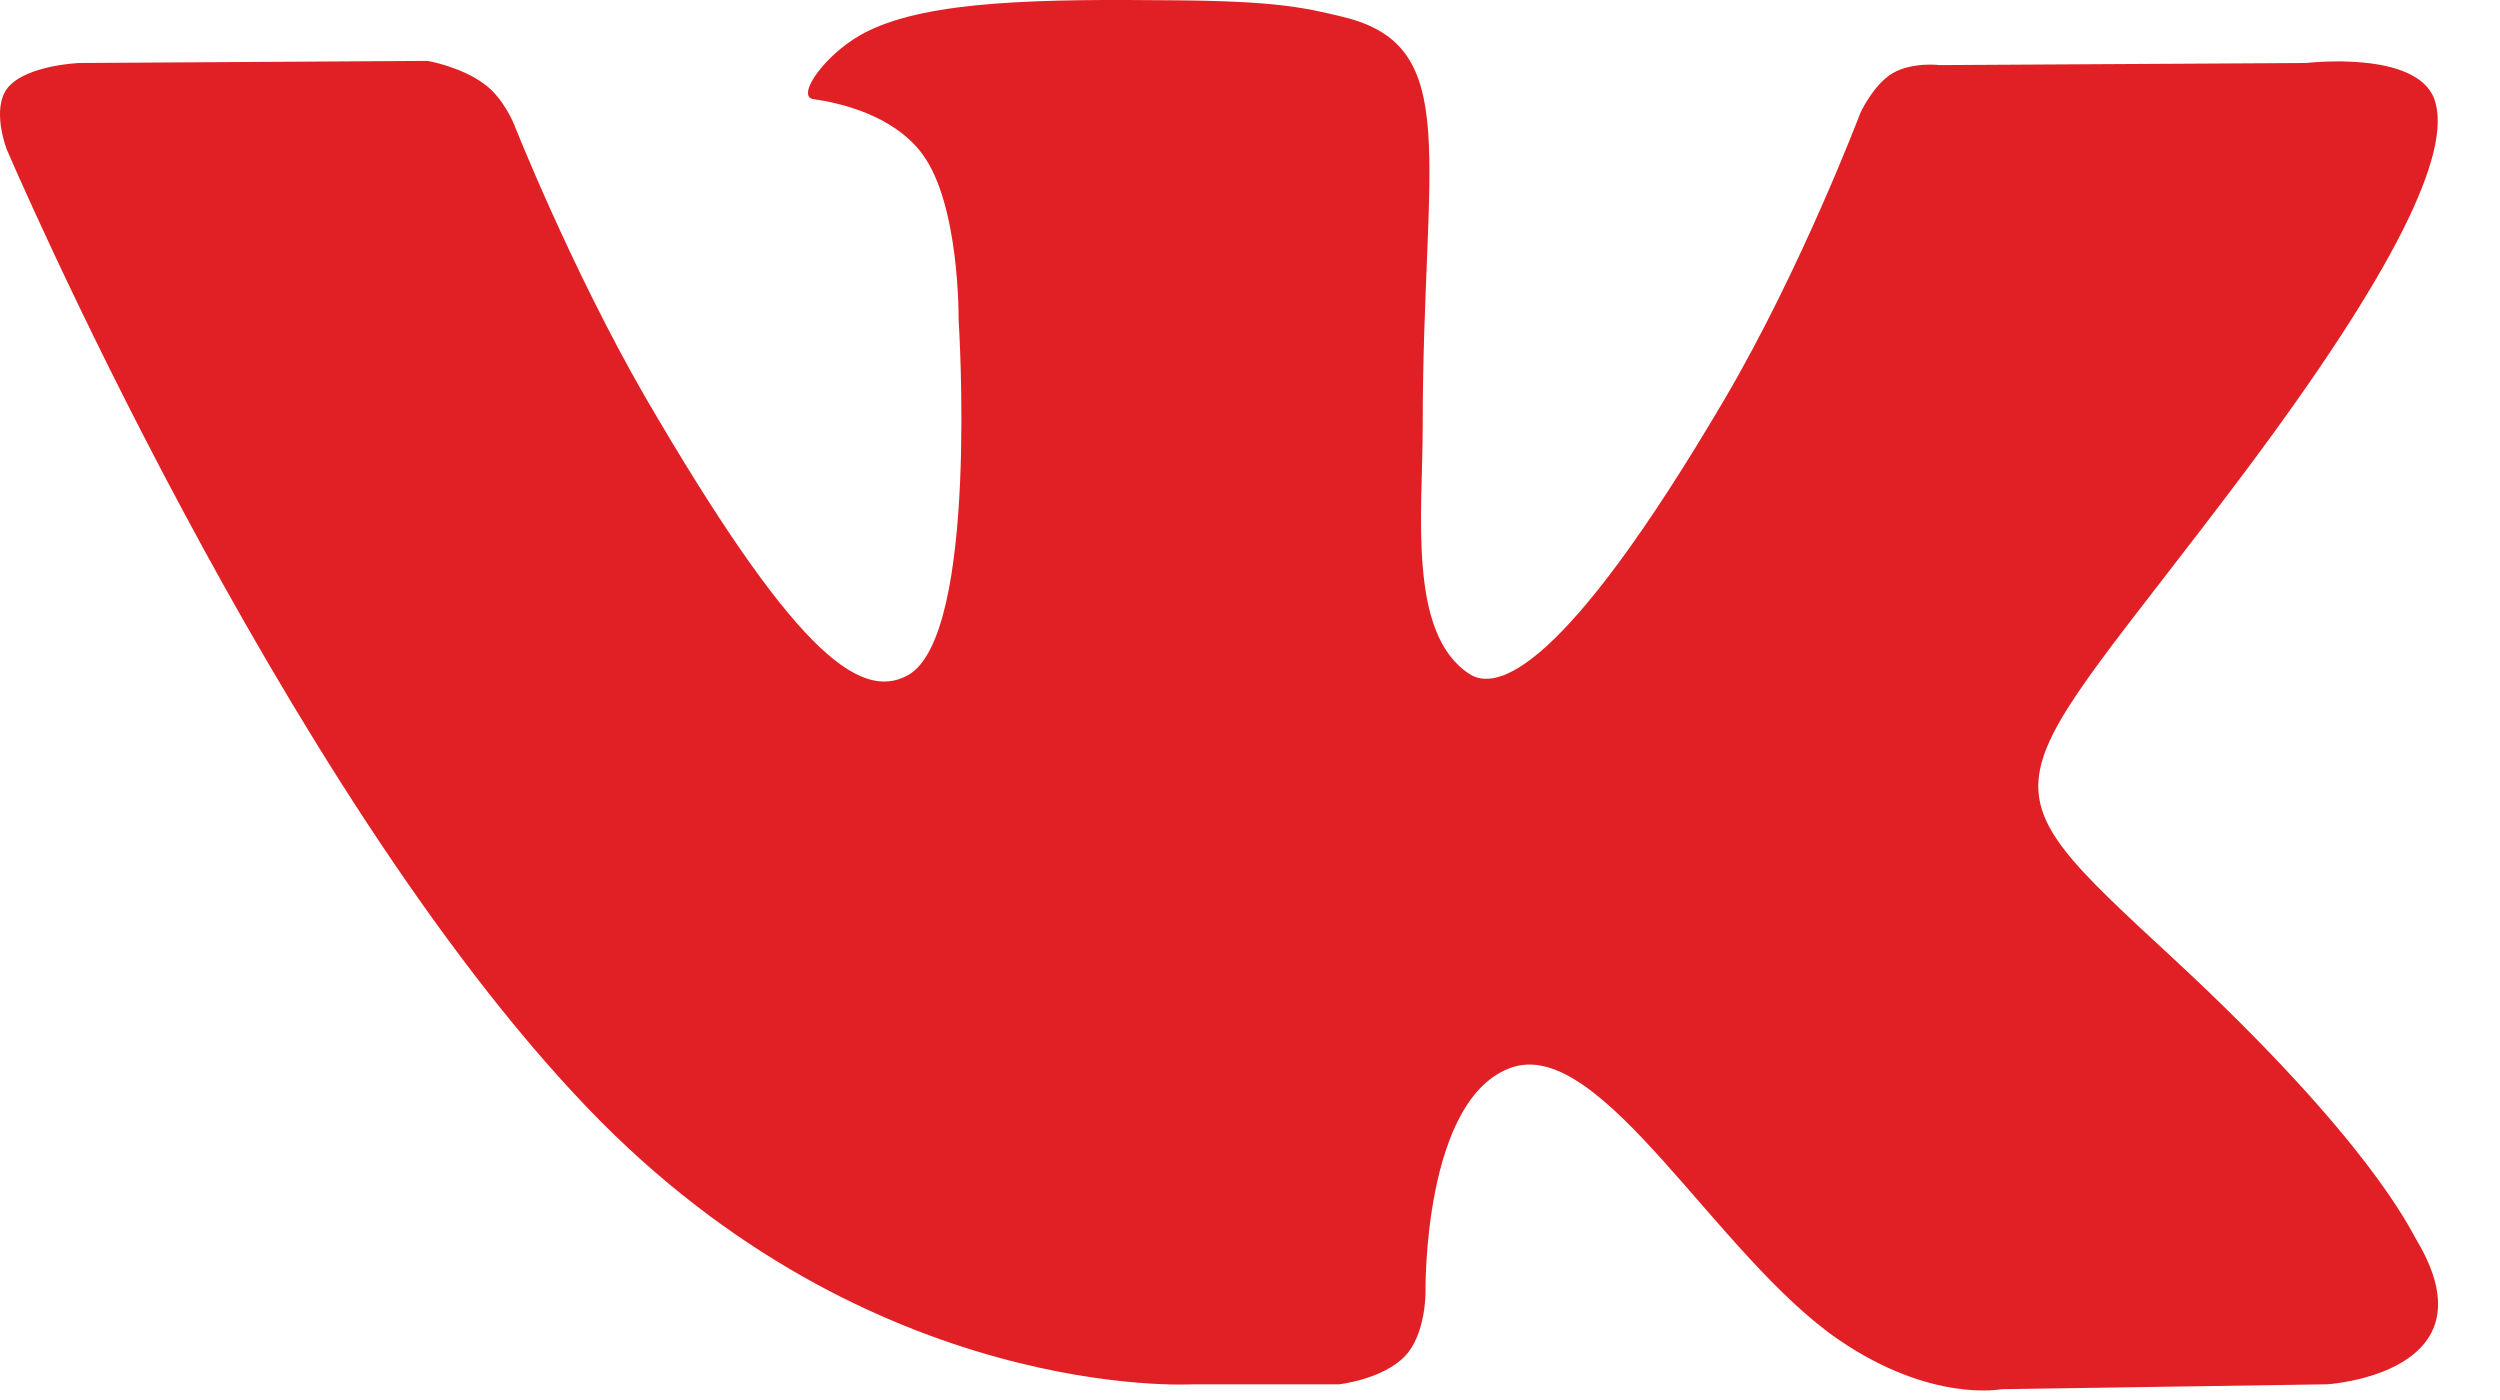
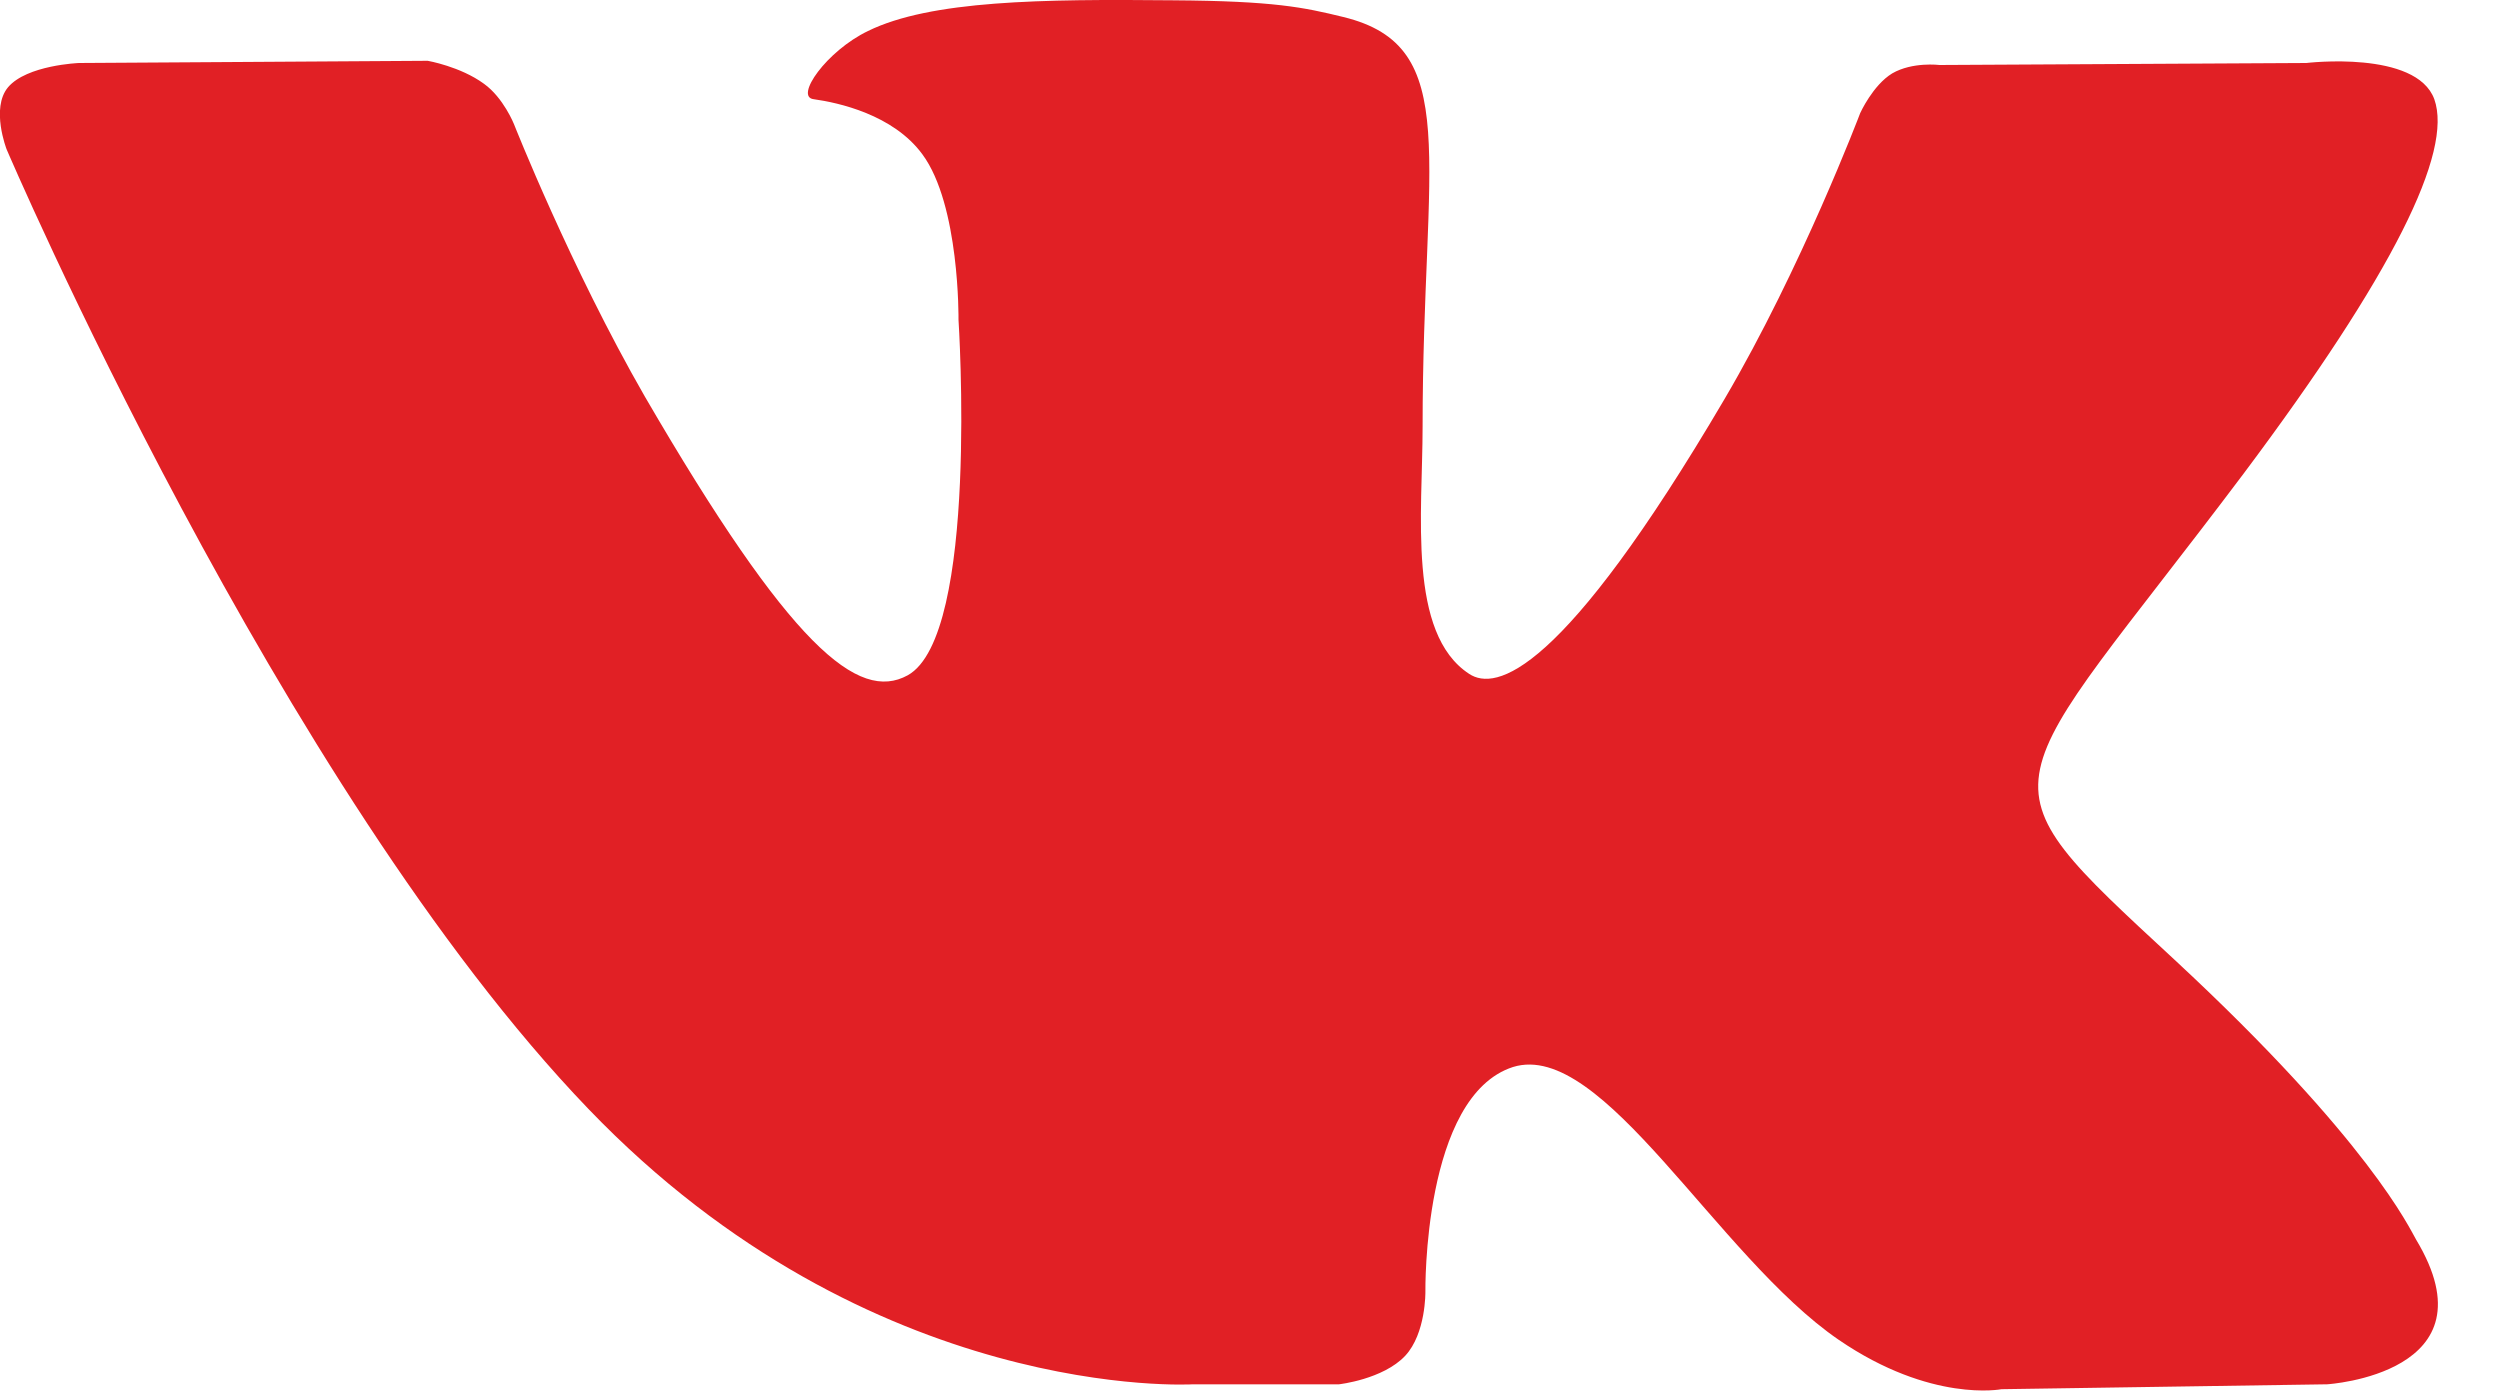
- <svg xmlns="http://www.w3.org/2000/svg" width="25" height="14" viewBox="0 0 25 14" fill="none">
-   <path d="M11.729 0.003C10.421 -0.01 9.307 0.003 8.681 0.31C8.264 0.511 7.944 0.971 8.138 0.992C8.382 1.026 8.932 1.145 9.224 1.541C9.6 2.049 9.586 3.197 9.586 3.197C9.586 3.197 9.794 6.356 9.078 6.753C8.584 7.024 7.909 6.474 6.448 3.963C5.703 2.668 5.14 1.242 5.14 1.242C5.14 1.242 5.035 0.978 4.84 0.838C4.604 0.665 4.277 0.609 4.277 0.609L0.791 0.63C0.791 0.63 0.269 0.651 0.081 0.873C-0.093 1.082 0.067 1.493 0.067 1.493C0.067 1.493 2.795 7.873 5.884 11.088C8.716 14.038 11.931 13.843 11.931 13.843H13.392C13.392 13.843 13.83 13.794 14.053 13.558C14.261 13.335 14.255 12.918 14.255 12.918C14.255 12.918 14.227 10.962 15.131 10.67C16.029 10.392 17.17 12.563 18.388 13.398C19.313 14.031 20.016 13.892 20.016 13.892L23.272 13.843C23.272 13.843 24.97 13.739 24.163 12.396C24.1 12.291 23.697 11.408 21.748 9.599C19.703 7.706 19.974 8.012 22.437 4.735C23.933 2.738 24.532 1.52 24.344 0.992C24.163 0.498 23.063 0.63 23.063 0.63L19.396 0.651C19.396 0.651 19.125 0.616 18.923 0.734C18.729 0.852 18.603 1.131 18.603 1.131C18.603 1.131 18.019 2.675 17.247 3.99C15.618 6.76 14.957 6.913 14.693 6.739C14.074 6.335 14.227 5.125 14.227 4.269C14.227 1.576 14.637 0.463 13.434 0.17C13.037 0.073 12.745 0.01 11.729 0.003Z" fill="#E12025" />
+ <svg xmlns="http://www.w3.org/2000/svg" fill="none" viewBox="0 0 25 14">
+   <path fill="#E12025" d="M11.729.003C10.42-.01 9.307.003 8.68.31c-.417.201-.737.66-.543.682.244.034.794.153 1.086.55.376.507.362 1.655.362 1.655s.208 3.16-.508 3.556c-.494.271-1.17-.279-2.63-2.79C5.703 2.668 5.14 1.242 5.14 1.242s-.105-.264-.3-.404c-.236-.173-.563-.23-.563-.23L.79.63S.269.65.08.873c-.174.209-.014.62-.014.62s2.728 6.38 5.817 9.595c2.832 2.95 6.047 2.755 6.047 2.755h1.46s.44-.049.662-.285c.208-.223.202-.64.202-.64s-.028-1.956.876-2.248c.898-.278 2.039 1.893 3.257 2.728.925.633 1.628.494 1.628.494l3.256-.049s1.698-.104.89-1.447c-.062-.105-.465-.988-2.414-2.797-2.045-1.893-1.774-1.587.69-4.864 1.495-1.997 2.094-3.215 1.906-3.743-.181-.494-1.28-.362-1.28-.362l-3.668.02s-.27-.034-.473.084c-.194.118-.32.397-.32.397s-.584 1.544-1.357 2.86c-1.628 2.769-2.289 2.922-2.553 2.748-.62-.404-.466-1.614-.466-2.47 0-2.693.41-3.806-.793-4.099-.397-.097-.69-.16-1.705-.167z" />
</svg>
